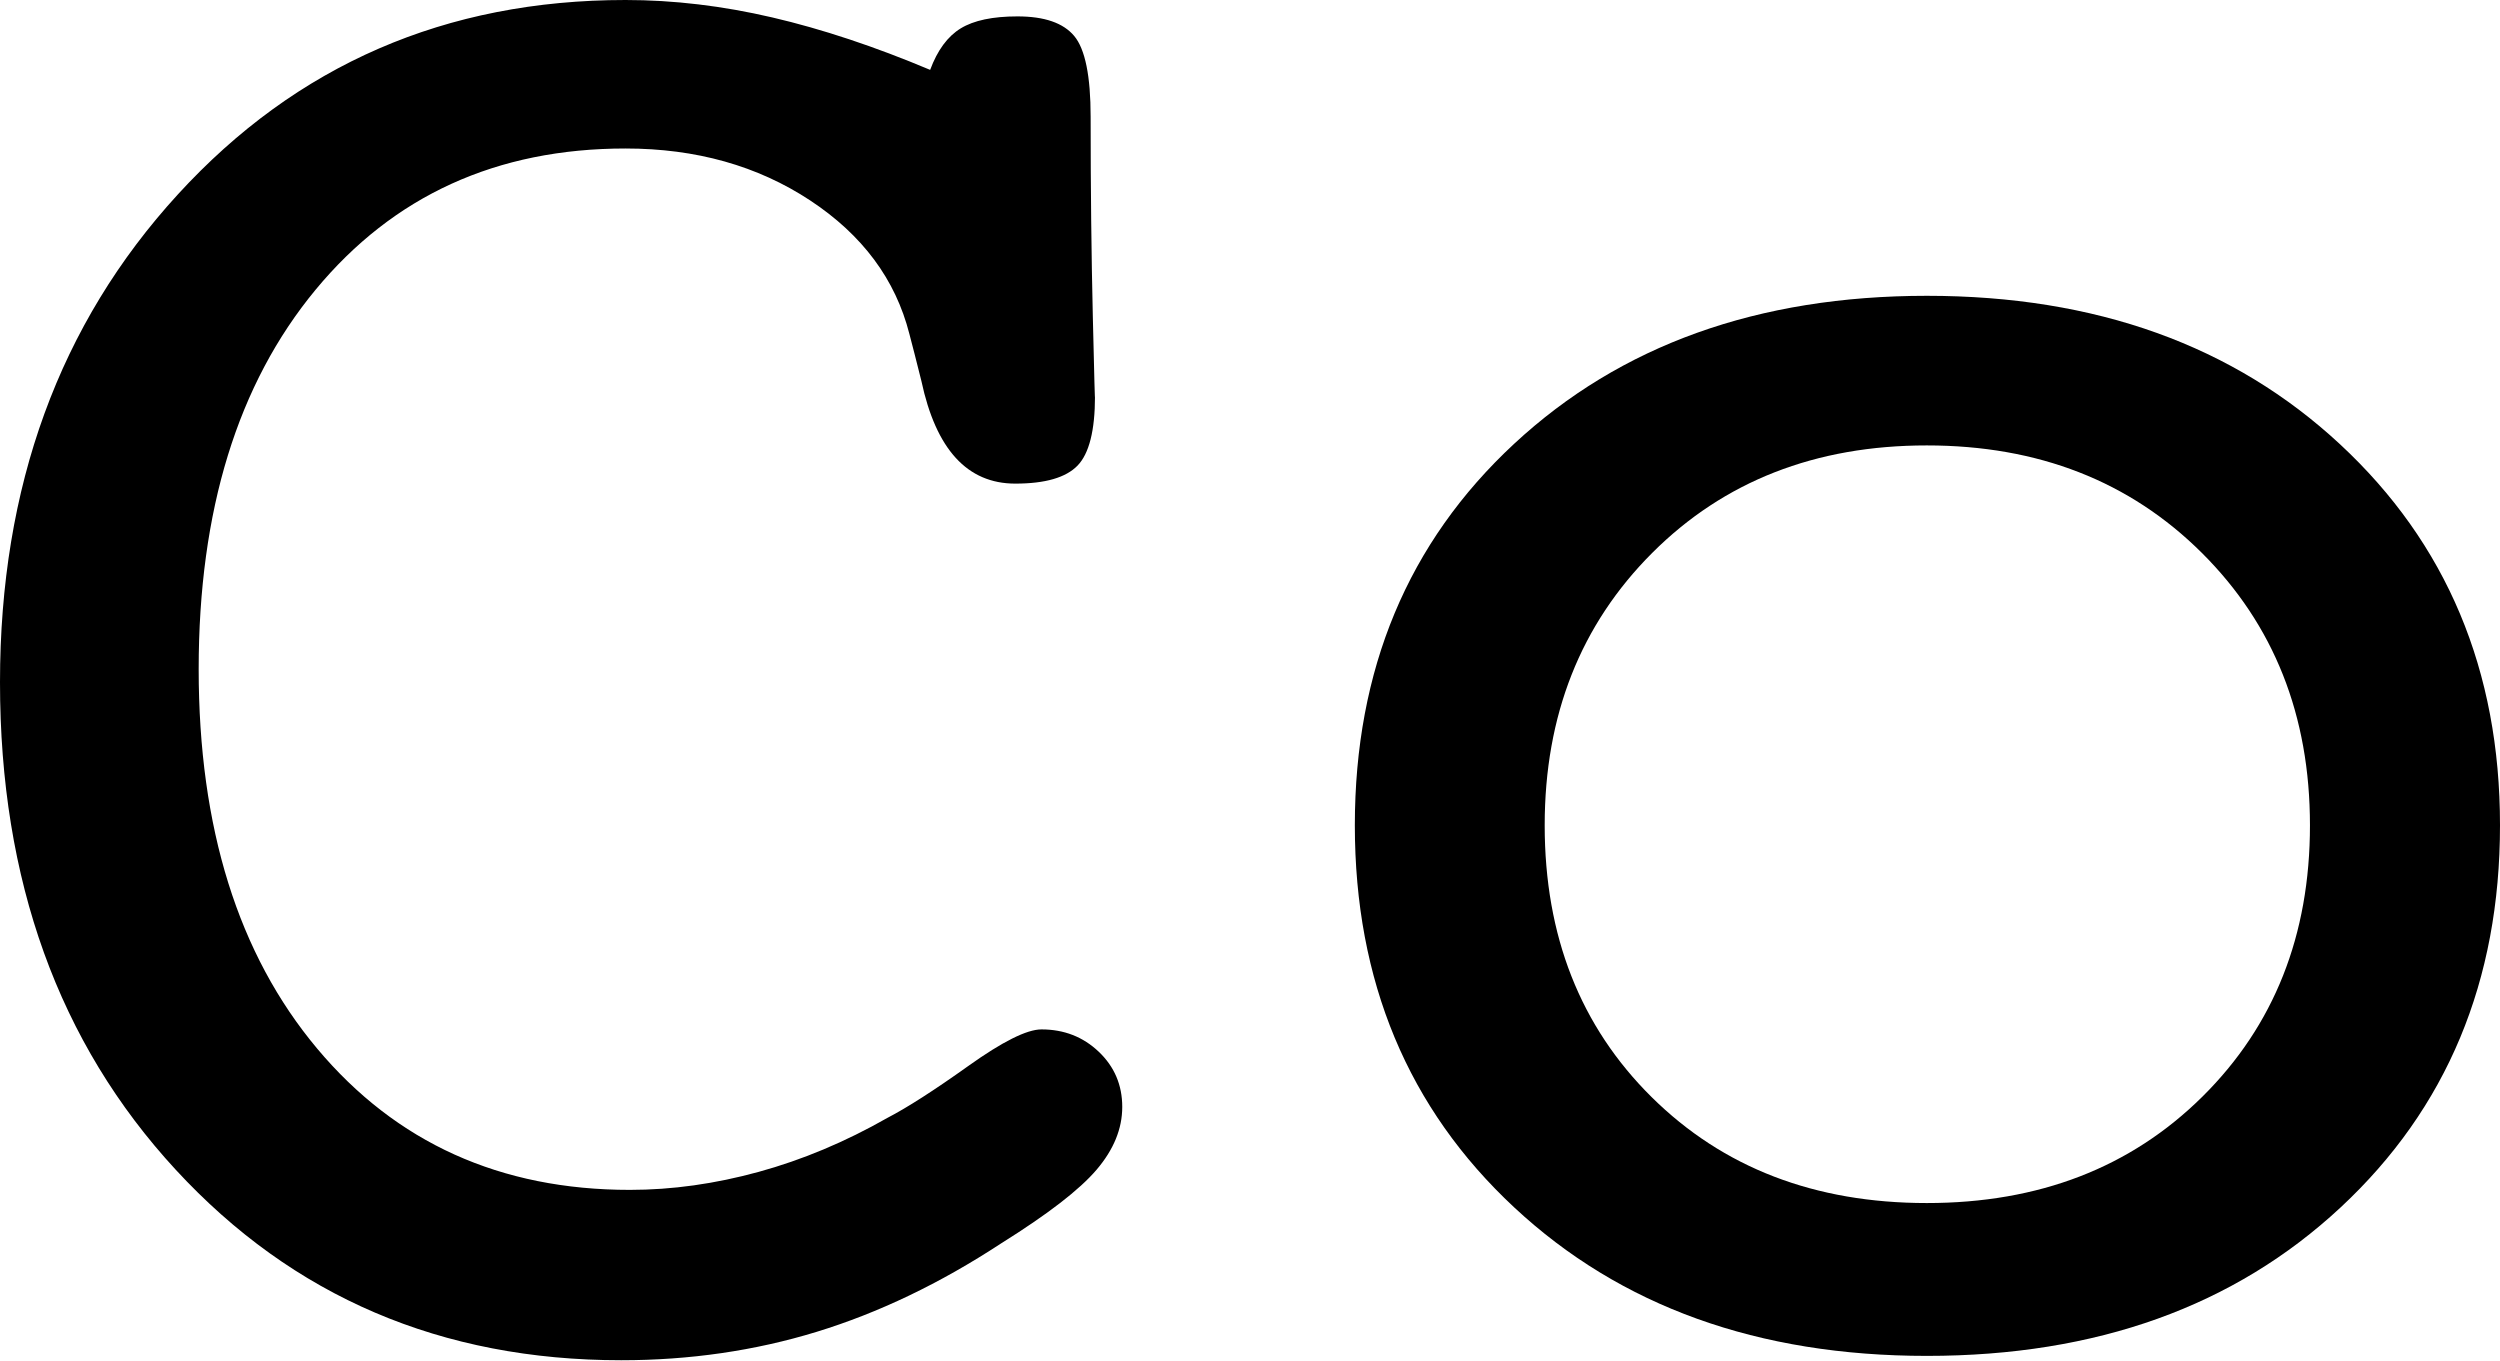
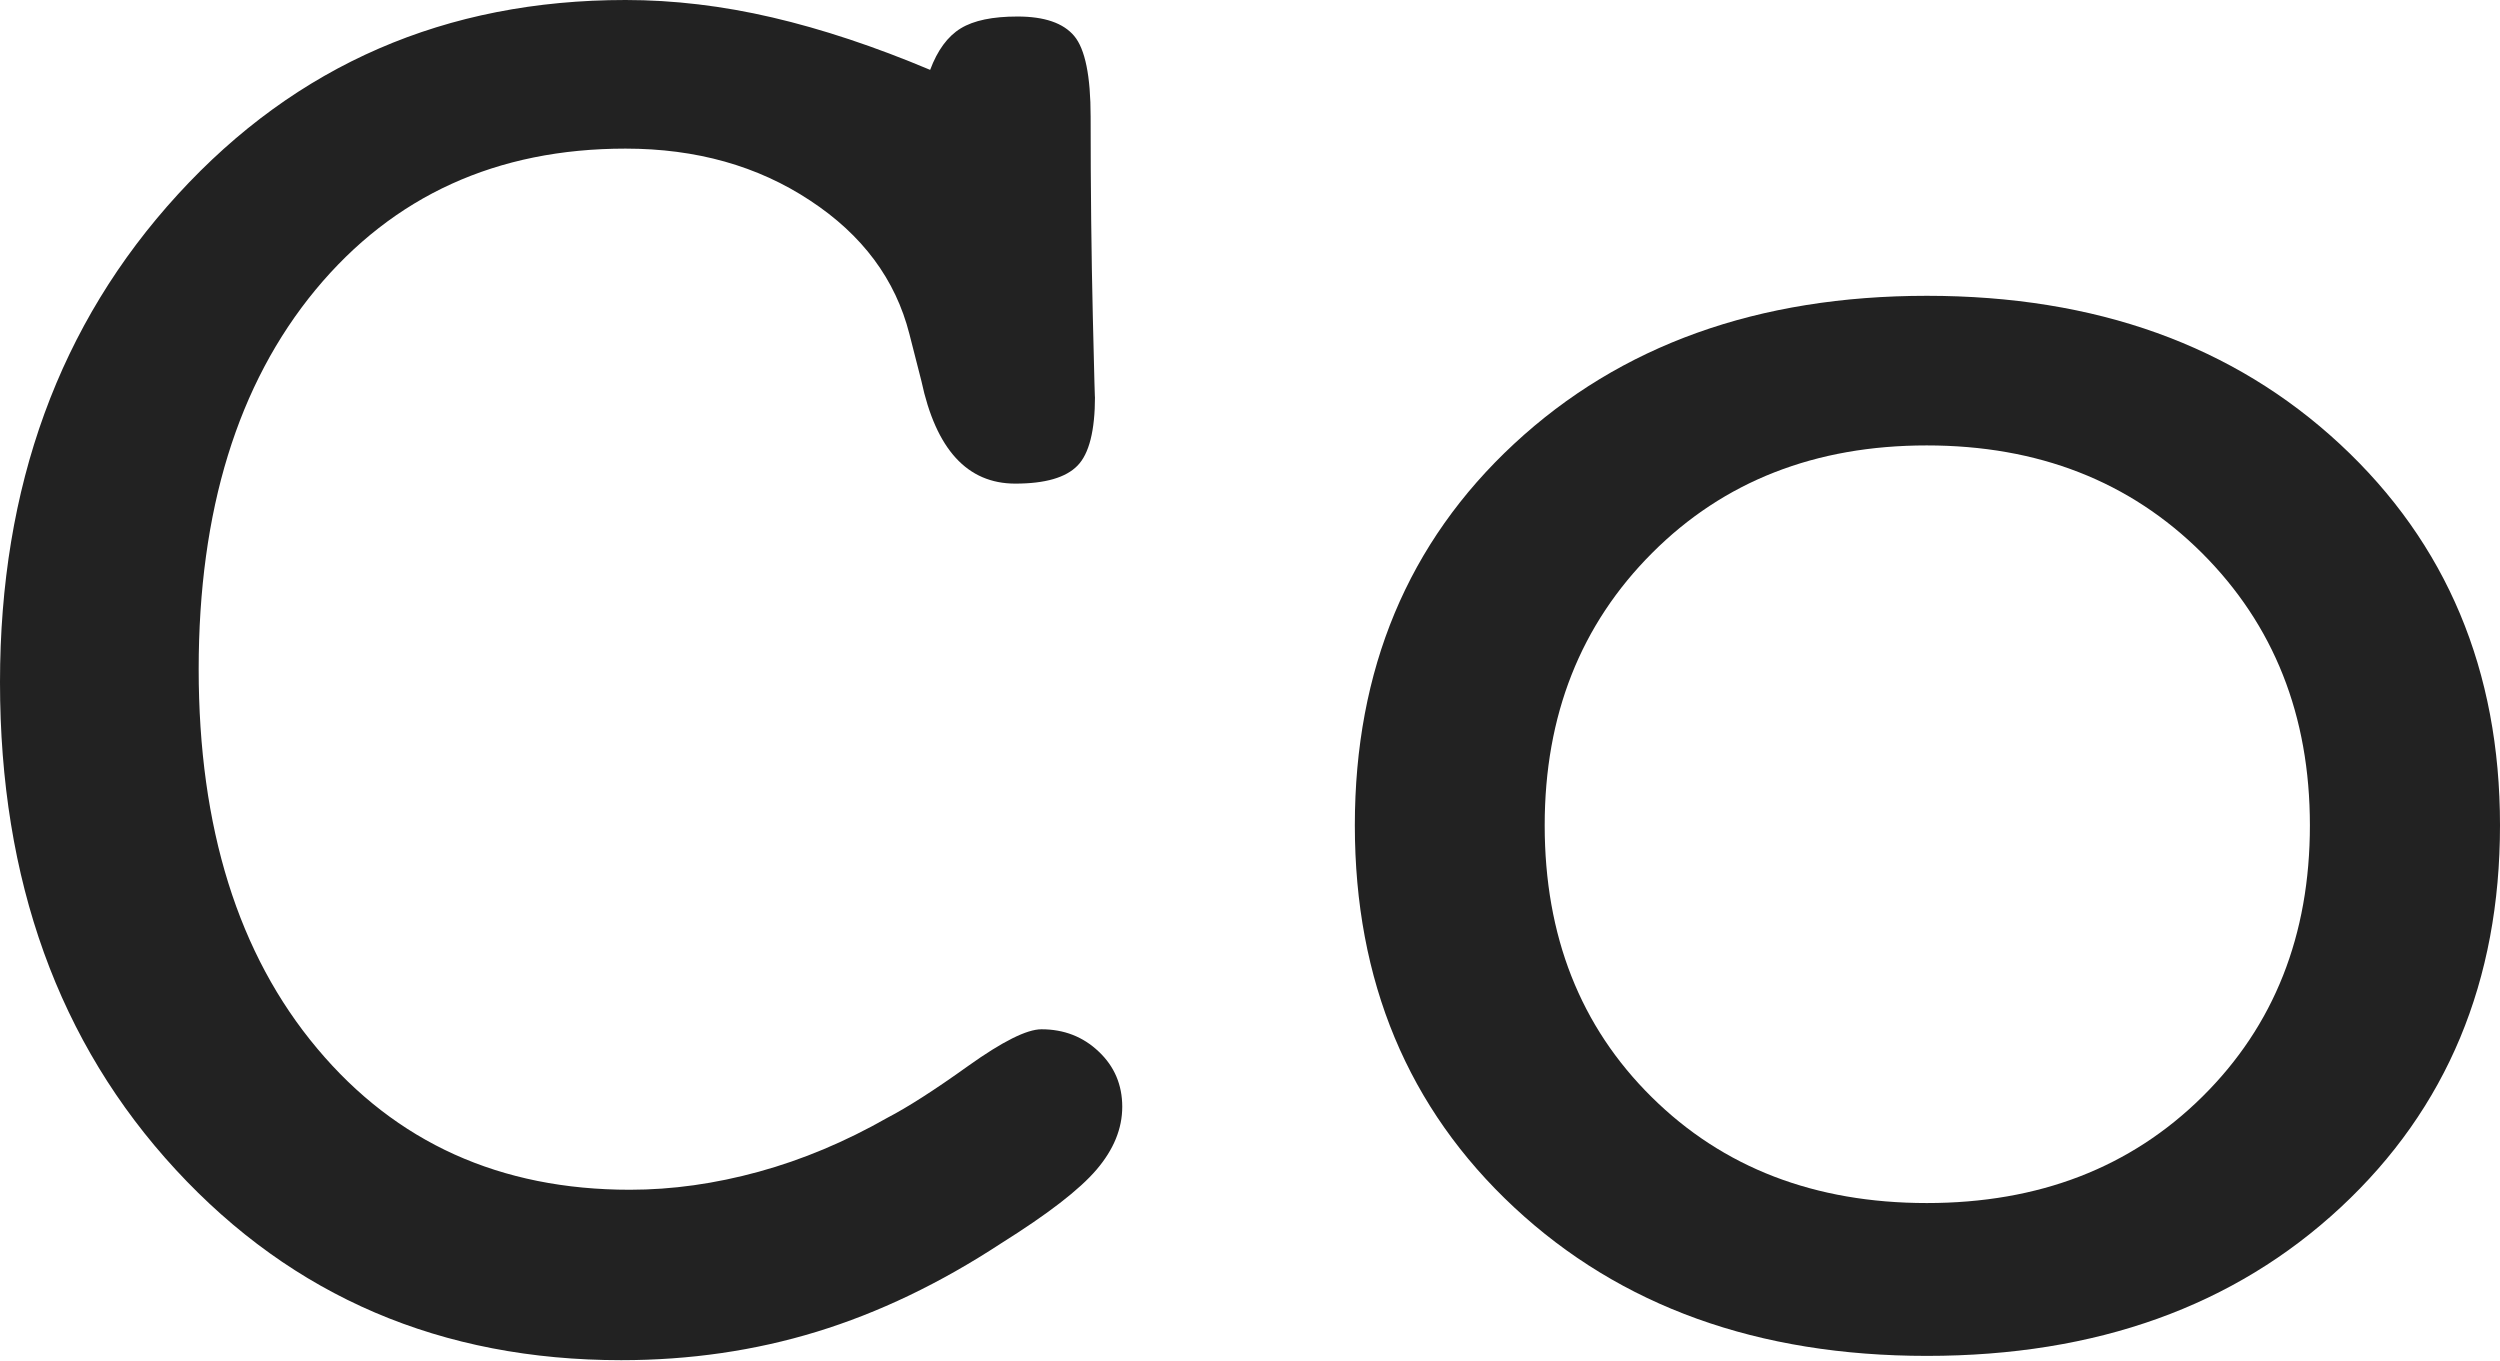
- <svg xmlns="http://www.w3.org/2000/svg" version="1.1" baseProfile="tiny" id="Layer_1" x="0px" y="0px" width="40.254px" height="21.902px" viewBox="0 0 40.254 21.902" xml:space="preserve">
+ <svg xmlns="http://www.w3.org/2000/svg" version="1.1" id="Layer_1" x="0px" y="0px" width="40.254px" height="21.902px" viewBox="0 0 40.254 21.902" enable-background="new 0 0 40.254 21.902" xml:space="preserve">
  <g>
-     <path d="M14.977,1.125c0.117-0.316,0.281-0.539,0.492-0.668s0.516-0.193,0.914-0.193c0.434,0,0.738,0.105,0.914,0.316   s0.264,0.645,0.264,1.301c0,1.148,0.012,2.218,0.035,3.208s0.035,1.421,0.035,1.292c0,0.551-0.094,0.923-0.281,1.116   s-0.521,0.29-1.002,0.29c-0.773,0-1.277-0.551-1.512-1.652c-0.082-0.328-0.146-0.58-0.193-0.756   c-0.223-0.879-0.756-1.597-1.6-2.153s-1.834-0.835-2.971-0.835c-2.074,0-3.738,0.759-4.992,2.276s-1.881,3.554-1.881,6.108   s0.636,4.591,1.907,6.108s2.95,2.276,5.036,2.276c0.68,0,1.371-0.097,2.074-0.29s1.395-0.483,2.074-0.87   c0.316-0.164,0.75-0.442,1.301-0.835s0.943-0.589,1.178-0.589c0.363,0,0.671,0.12,0.923,0.36s0.378,0.536,0.378,0.888   s-0.138,0.688-0.413,1.011s-0.788,0.718-1.538,1.187c-0.984,0.645-1.975,1.119-2.971,1.424s-2.045,0.457-3.146,0.457   c-2.895,0-5.285-1.022-7.172-3.067S0,14.174,0,10.986c0-3.152,0.955-5.771,2.865-7.857S7.178,0,10.072,0   c0.773,0,1.562,0.094,2.364,0.281S14.086,0.75,14.977,1.125z" />
-     <path d="M40.254,13.289c0,2.508-0.855,4.559-2.566,6.152s-3.932,2.391-6.662,2.391c-2.719,0-4.934-0.797-6.645-2.391   s-2.566-3.645-2.566-6.152s0.855-4.556,2.566-6.144s3.926-2.382,6.645-2.382s4.937,0.797,6.653,2.391S40.254,10.793,40.254,13.289z    M31.025,19.371c1.805,0,3.284-0.571,4.438-1.714s1.731-2.599,1.731-4.368s-0.58-3.231-1.74-4.386s-2.637-1.731-4.43-1.731   s-3.267,0.577-4.421,1.731s-1.731,2.616-1.731,4.386c0,1.781,0.574,3.24,1.723,4.377S29.221,19.371,31.025,19.371z" />
+     <path fill="#222222" d="M14.977,1.125c0.117-0.314,0.281-0.539,0.492-0.668c0.211-0.129,0.516-0.191,0.914-0.191   c0.434,0,0.738,0.104,0.914,0.314c0.176,0.211,0.264,0.646,0.264,1.301c0,1.148,0.012,2.22,0.035,3.208   c0.023,0.99,0.035,1.421,0.035,1.292c0,0.553-0.094,0.925-0.281,1.116c-0.187,0.193-0.521,0.29-1.002,0.29   c-0.773,0-1.277-0.551-1.512-1.652c-0.082-0.326-0.146-0.578-0.193-0.756c-0.223-0.879-0.756-1.597-1.6-2.151   c-0.844-0.558-1.834-0.835-2.971-0.835c-2.074,0-3.738,0.759-4.992,2.274c-1.254,1.519-1.881,3.556-1.881,6.108   s0.636,4.591,1.907,6.106c1.271,1.519,2.95,2.276,5.036,2.276c0.68,0,1.371-0.097,2.074-0.29c0.703-0.193,1.395-0.483,2.074-0.87   c0.316-0.164,0.75-0.44,1.301-0.835c0.551-0.393,0.943-0.589,1.178-0.589c0.363,0,0.671,0.12,0.923,0.36   c0.252,0.238,0.378,0.535,0.378,0.888c0,0.352-0.138,0.688-0.413,1.011c-0.275,0.323-0.788,0.718-1.538,1.188   c-0.984,0.645-1.975,1.119-2.971,1.424s-2.045,0.457-3.146,0.457c-2.895,0-5.285-1.022-7.172-3.067C0.943,16.79,0,14.174,0,10.986   c0-3.152,0.955-5.771,2.865-7.857C4.775,1.043,7.178,0,10.072,0c0.773,0,1.562,0.094,2.364,0.281   C13.238,0.468,14.086,0.75,14.977,1.125z" />
+     <path fill="#222222" d="M40.254,13.289c0,2.508-0.855,4.561-2.566,6.152s-3.932,2.391-6.662,2.391   c-2.719,0-4.934-0.797-6.645-2.391s-2.566-3.646-2.566-6.152s0.855-4.556,2.566-6.144s3.926-2.382,6.645-2.382   c2.721,0,4.938,0.797,6.654,2.391C39.395,8.748,40.254,10.793,40.254,13.289z M31.025,19.371c1.805,0,3.283-0.571,4.438-1.714   c1.155-1.143,1.73-2.599,1.73-4.368c0-1.769-0.58-3.229-1.739-4.386c-1.16-1.155-2.638-1.731-4.431-1.731s-3.268,0.577-4.42,1.731   c-1.154,1.154-1.731,2.616-1.731,4.386c0,1.781,0.573,3.24,1.724,4.377C27.744,18.802,29.221,19.371,31.025,19.371z" />
  </g>
</svg>
